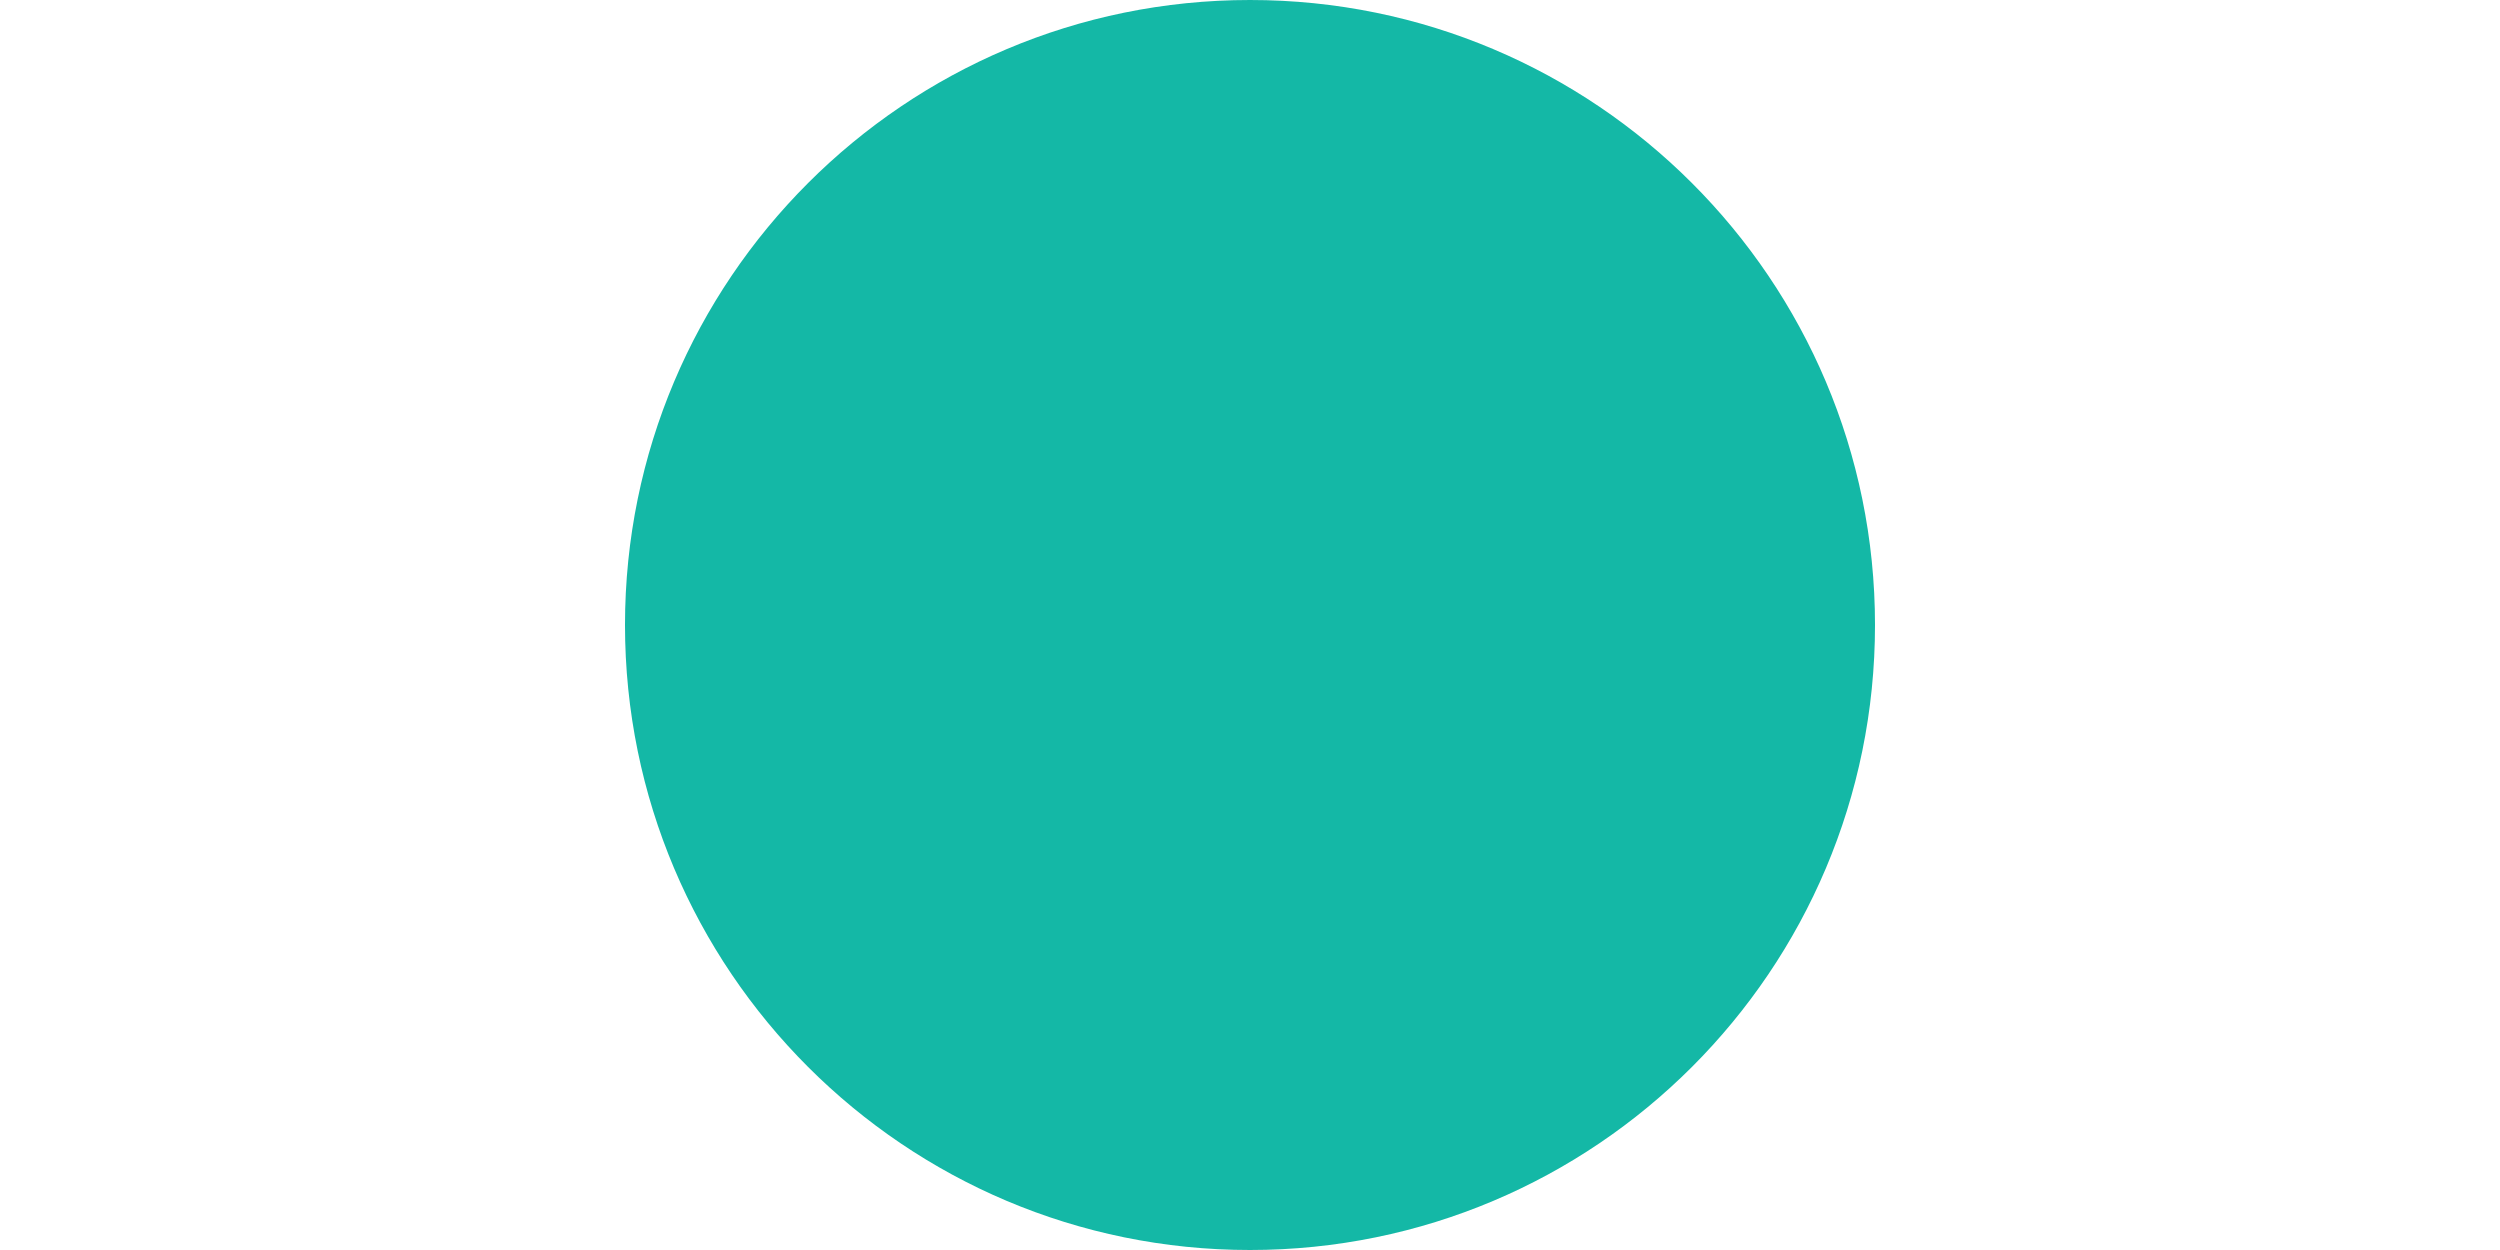
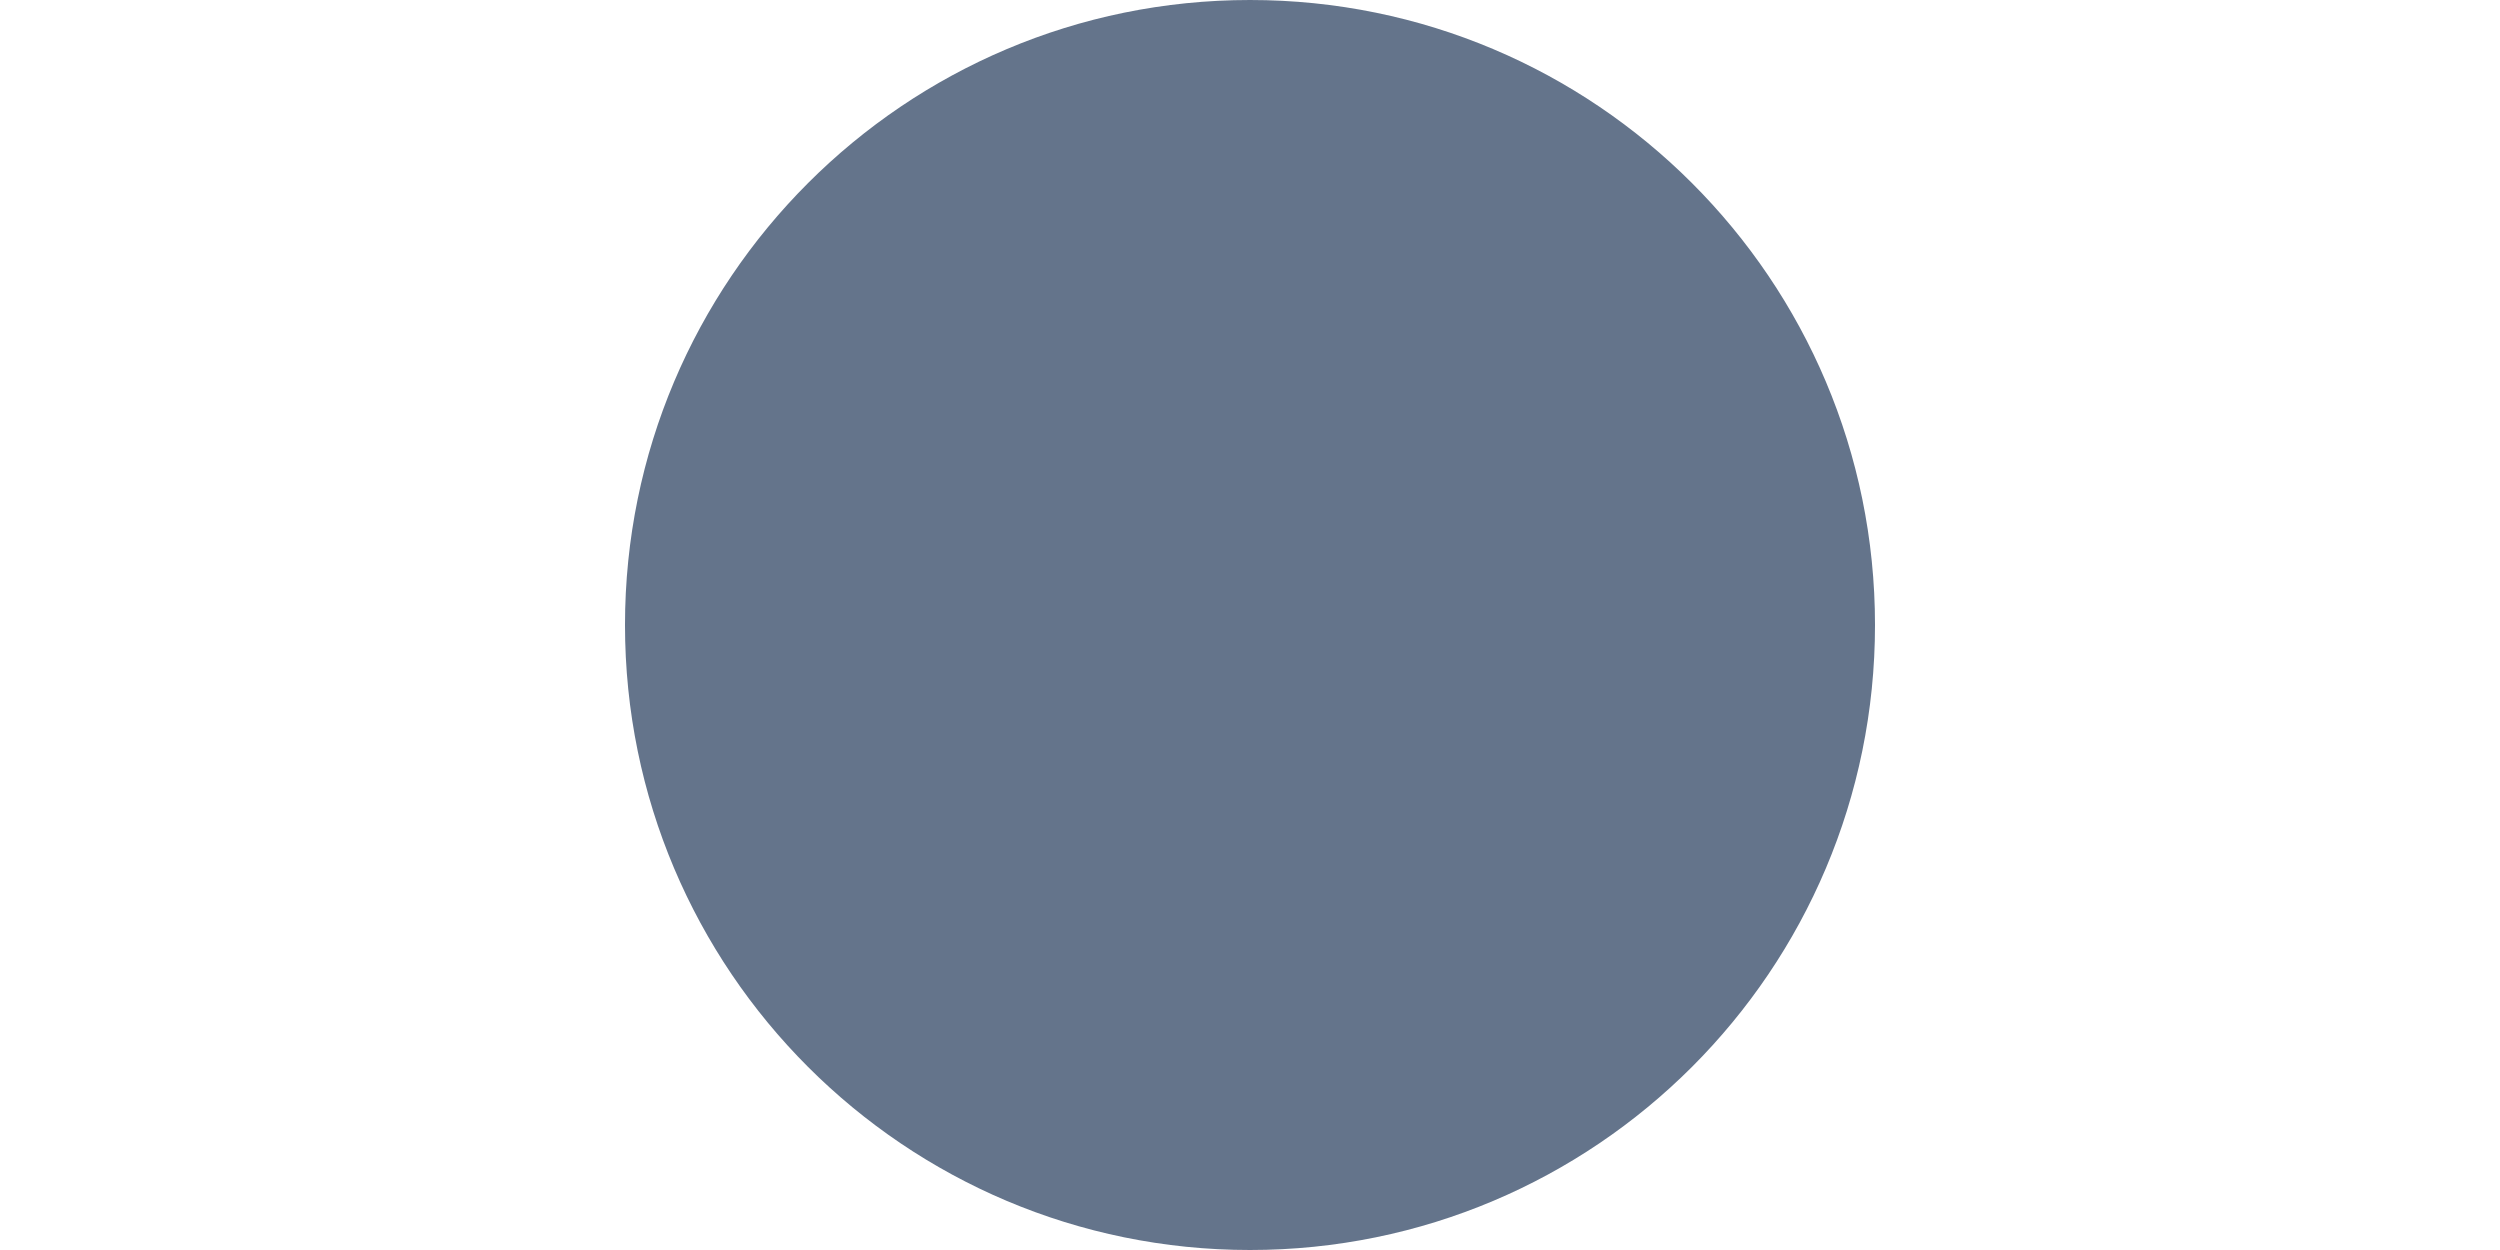
<svg xmlns="http://www.w3.org/2000/svg" preserveAspectRatio="none" overflow="visible" style="display: block;" width="16" height="8" viewBox="0 0 16 8" fill="none">
  <g id="timeline-visual">
-     <circle id="Ellipse" cx="8" cy="4" r="4" fill="#14B8A6" />
+     <circle id="Ellipse" cx="8" cy="4" r="4" fill="#64748B" />
  </g>
</svg>
